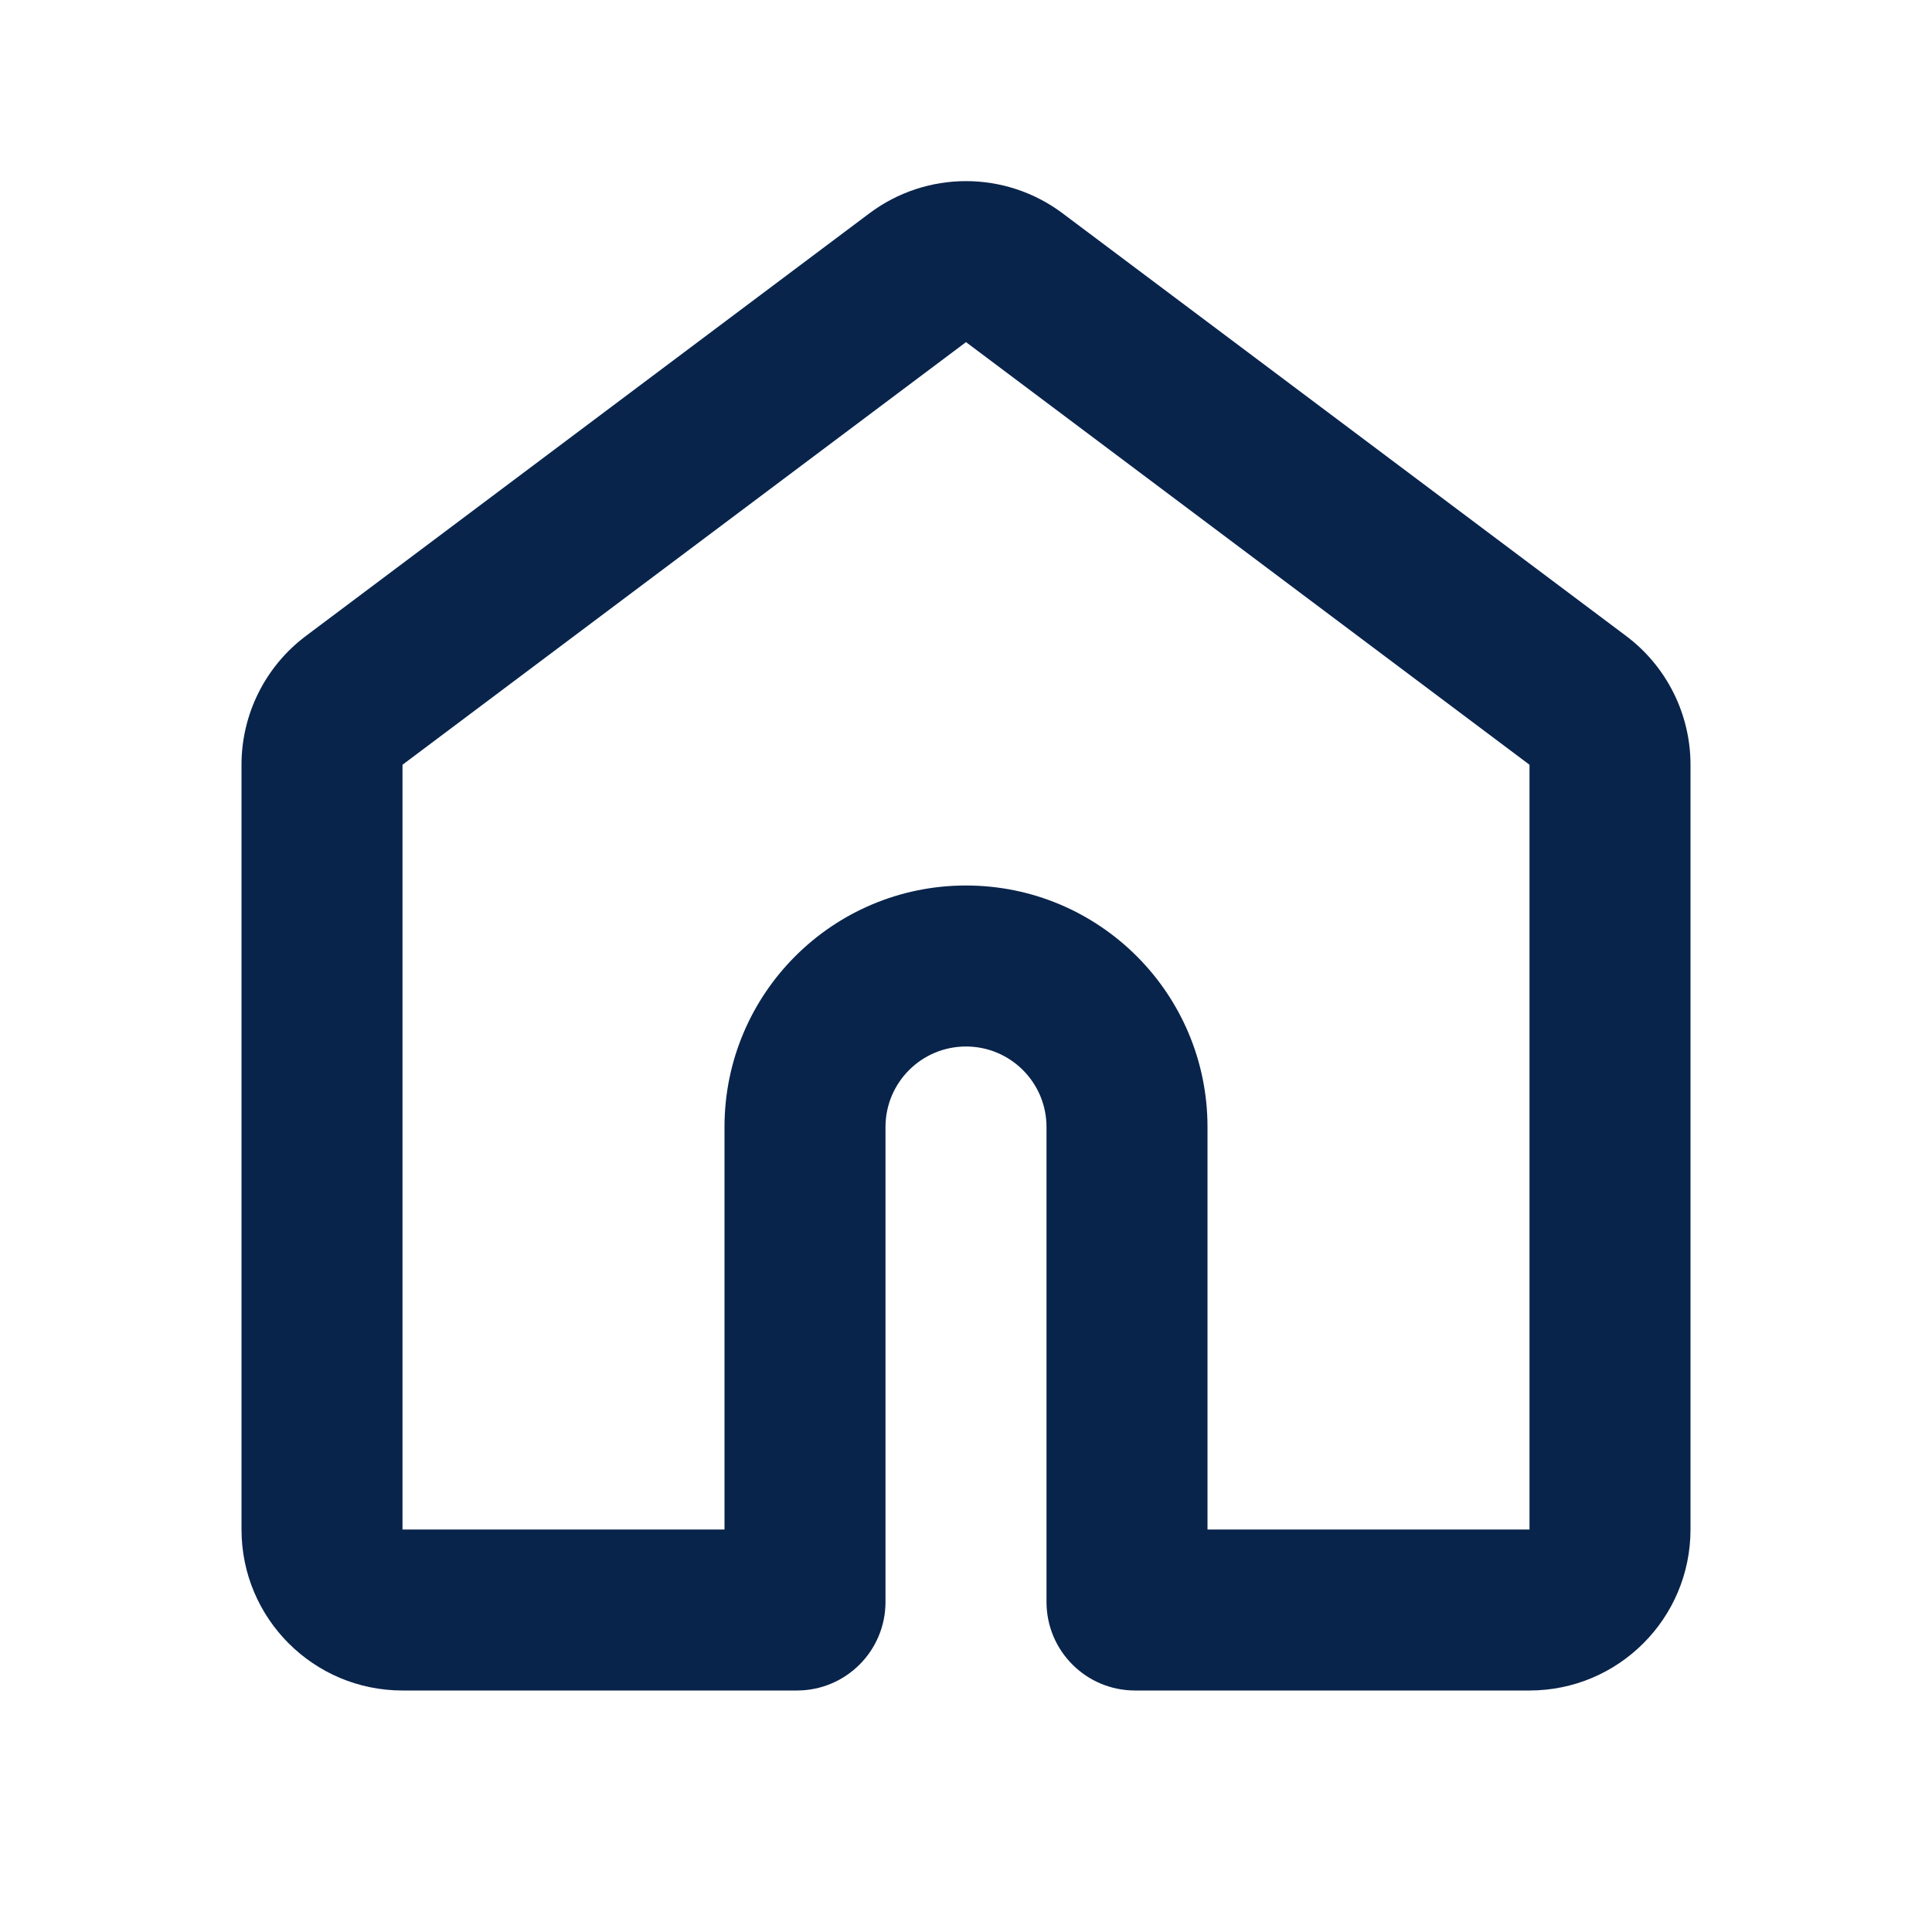
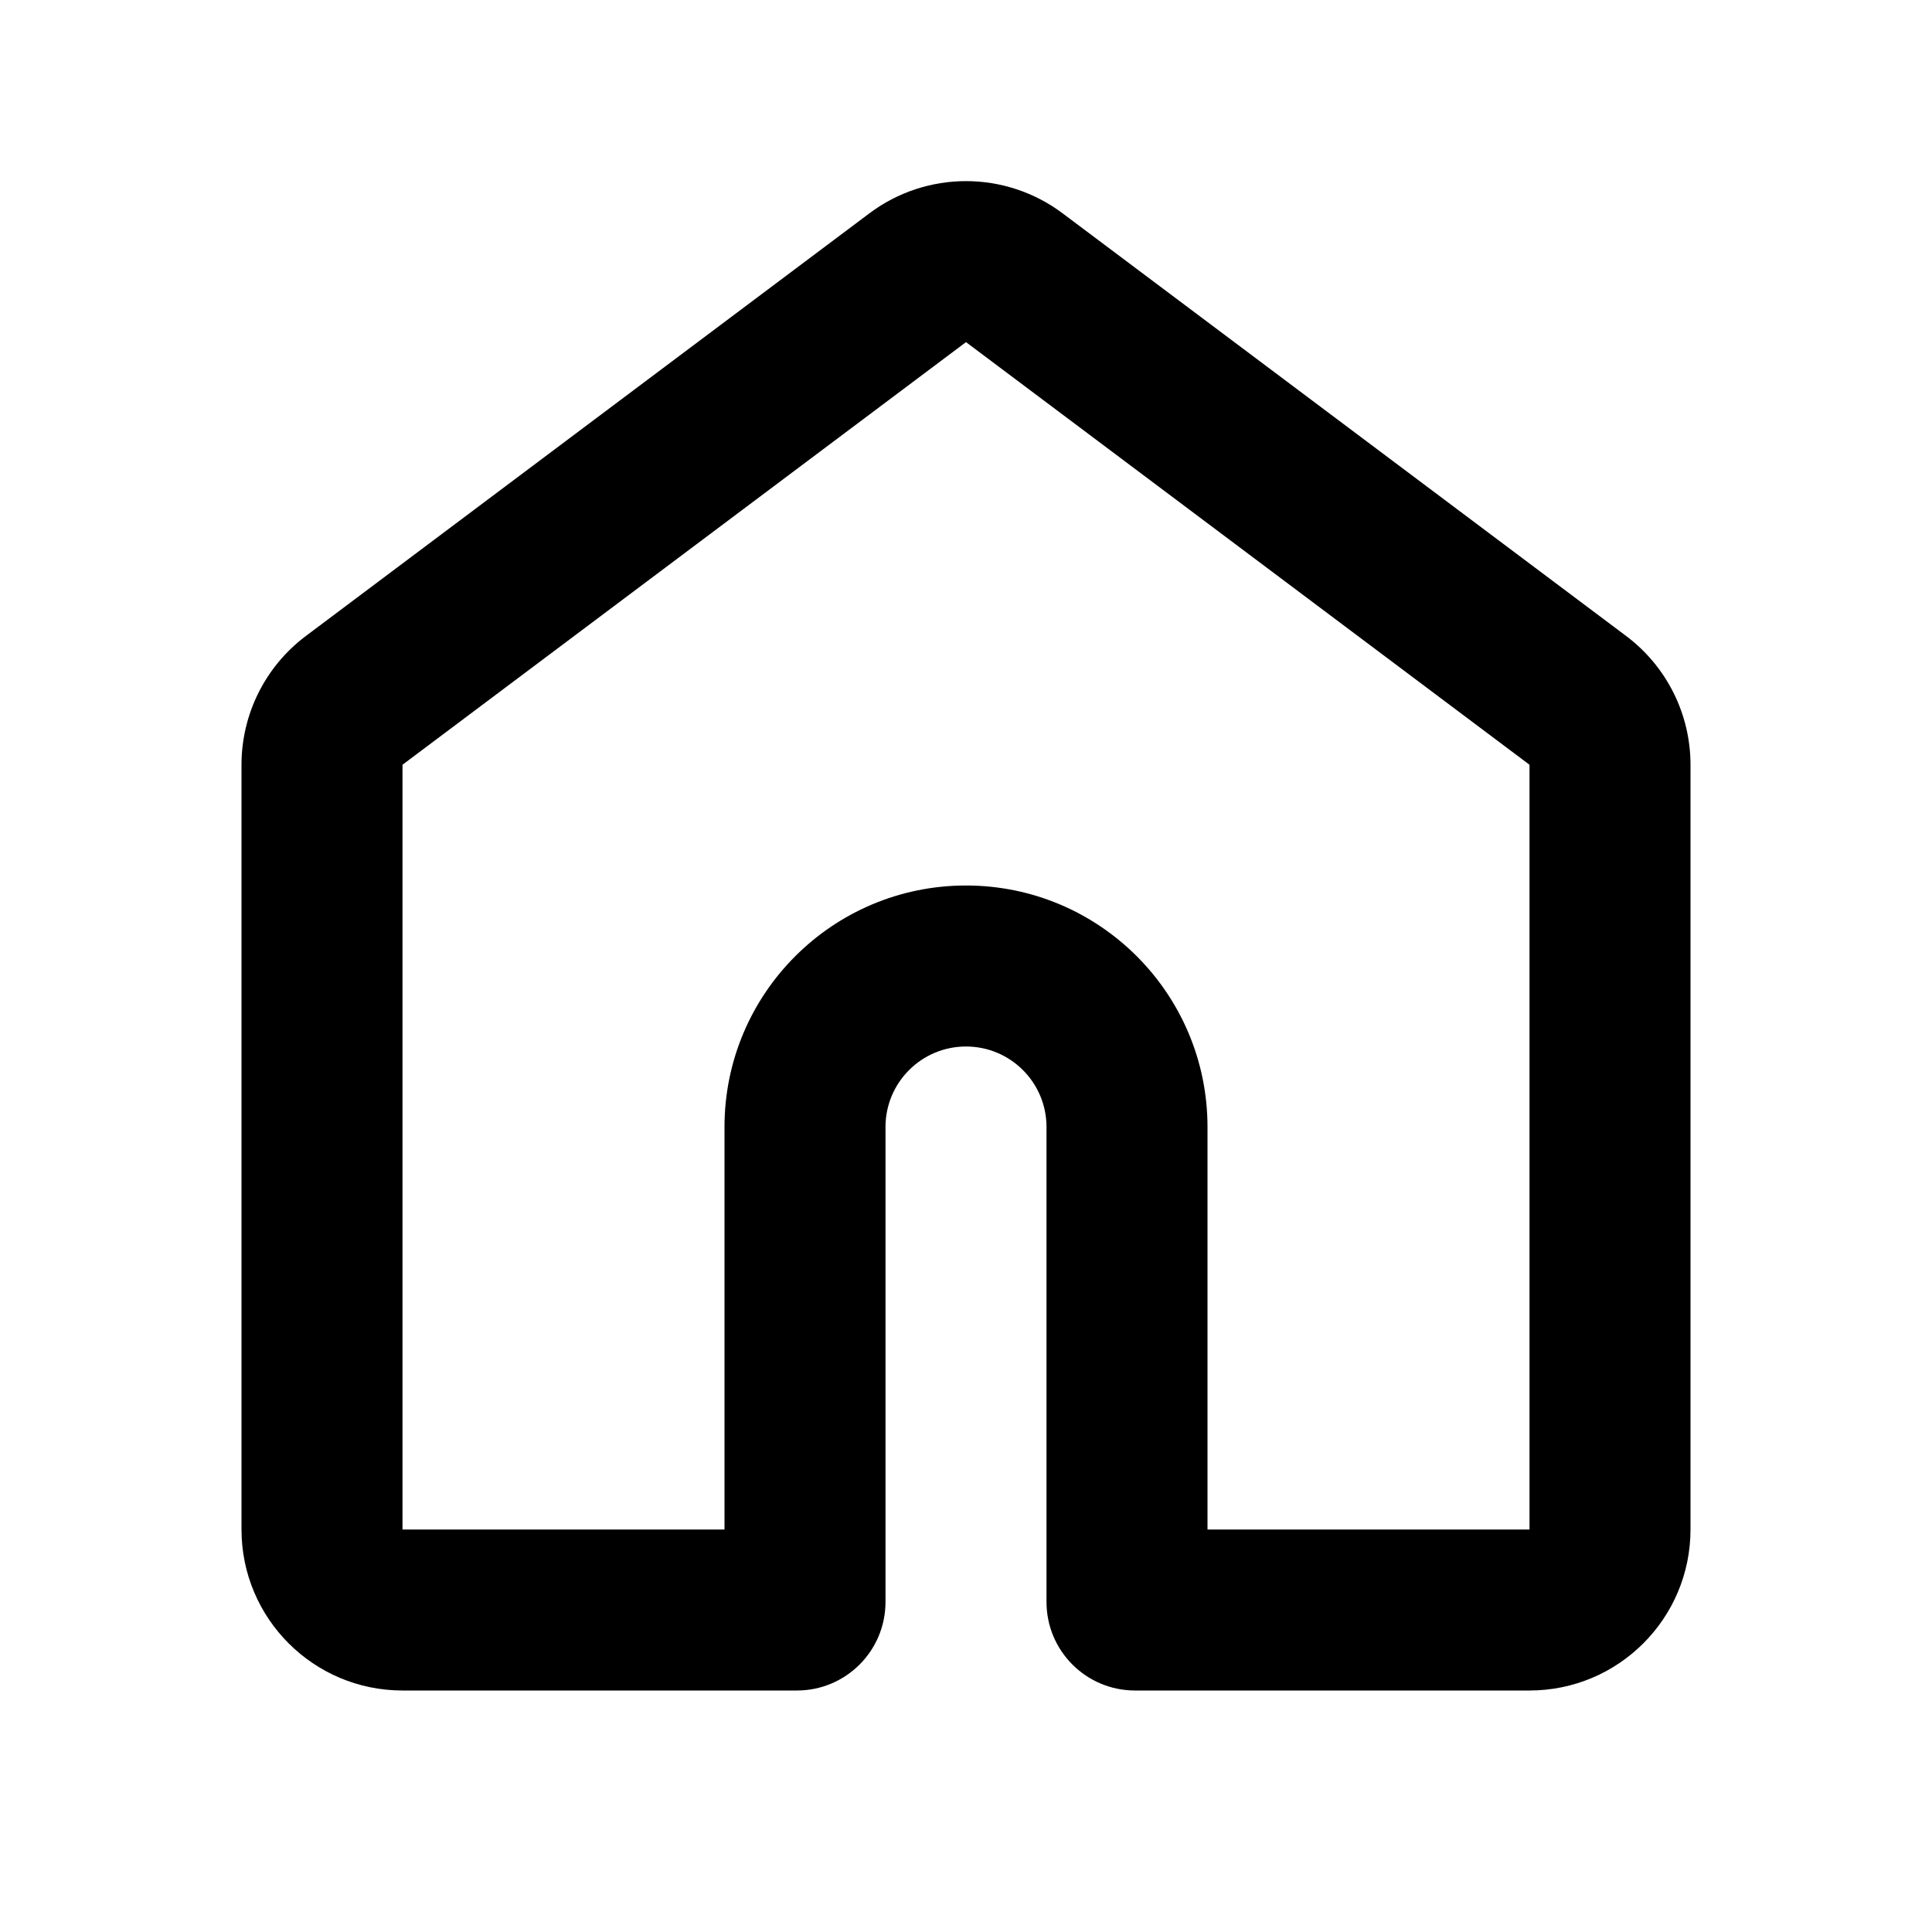
<svg xmlns="http://www.w3.org/2000/svg" width="24" height="24">
  <g fill="none" fill-rule="evenodd">
    <path d="M24 0v24H0V0zM12.593 23.258l-.011.002-.071.035-.02.004-.014-.004-.071-.035c-.01-.004-.019-.001-.024.005l-.004.01-.017.428.005.02.01.013.104.074.015.004.012-.004.104-.074.012-.016.004-.017-.017-.427c-.002-.01-.009-.017-.017-.018m.265-.113-.013.002-.185.093-.01.01-.003.011.018.43.005.012.008.007.201.093c.012.004.023 0 .029-.008l.004-.014-.034-.614c-.003-.012-.01-.02-.02-.022m-.715.002a.023.023 0 0 0-.027.006l-.006.014-.034.614c0 .012.007.02.017.024l.015-.002.201-.093.01-.008.004-.011.017-.43-.003-.012-.01-.01z" />
-     <path fill="#09244BFF" d="M10.8 2.65a2 2 0 0 1 2.4 0l7 5.25a2 2 0 0 1 .8 1.6V19a2 2 0 0 1-2 2h-4.9a1.1 1.1 0 0 1-1.1-1.1V14a1 1 0 1 0-2 0v5.9A1.1 1.1 0 0 1 9.9 21H5a2 2 0 0 1-2-2V9.5a2 2 0 0 1 .8-1.6zm1.2 1.6L5 9.5V19h4v-5a3 3 0 1 1 6 0v5h4V9.5z" />
+     <path fill="currentColor" d="M10.8 2.65a2 2 0 0 1 2.4 0l7 5.25a2 2 0 0 1 .8 1.6V19a2 2 0 0 1-2 2h-4.9a1.1 1.1 0 0 1-1.1-1.1V14a1 1 0 1 0-2 0v5.9A1.1 1.1 0 0 1 9.9 21H5a2 2 0 0 1-2-2V9.5a2 2 0 0 1 .8-1.6zm1.2 1.6L5 9.5V19h4v-5a3 3 0 1 1 6 0v5h4V9.5z" />
  </g>
</svg>
